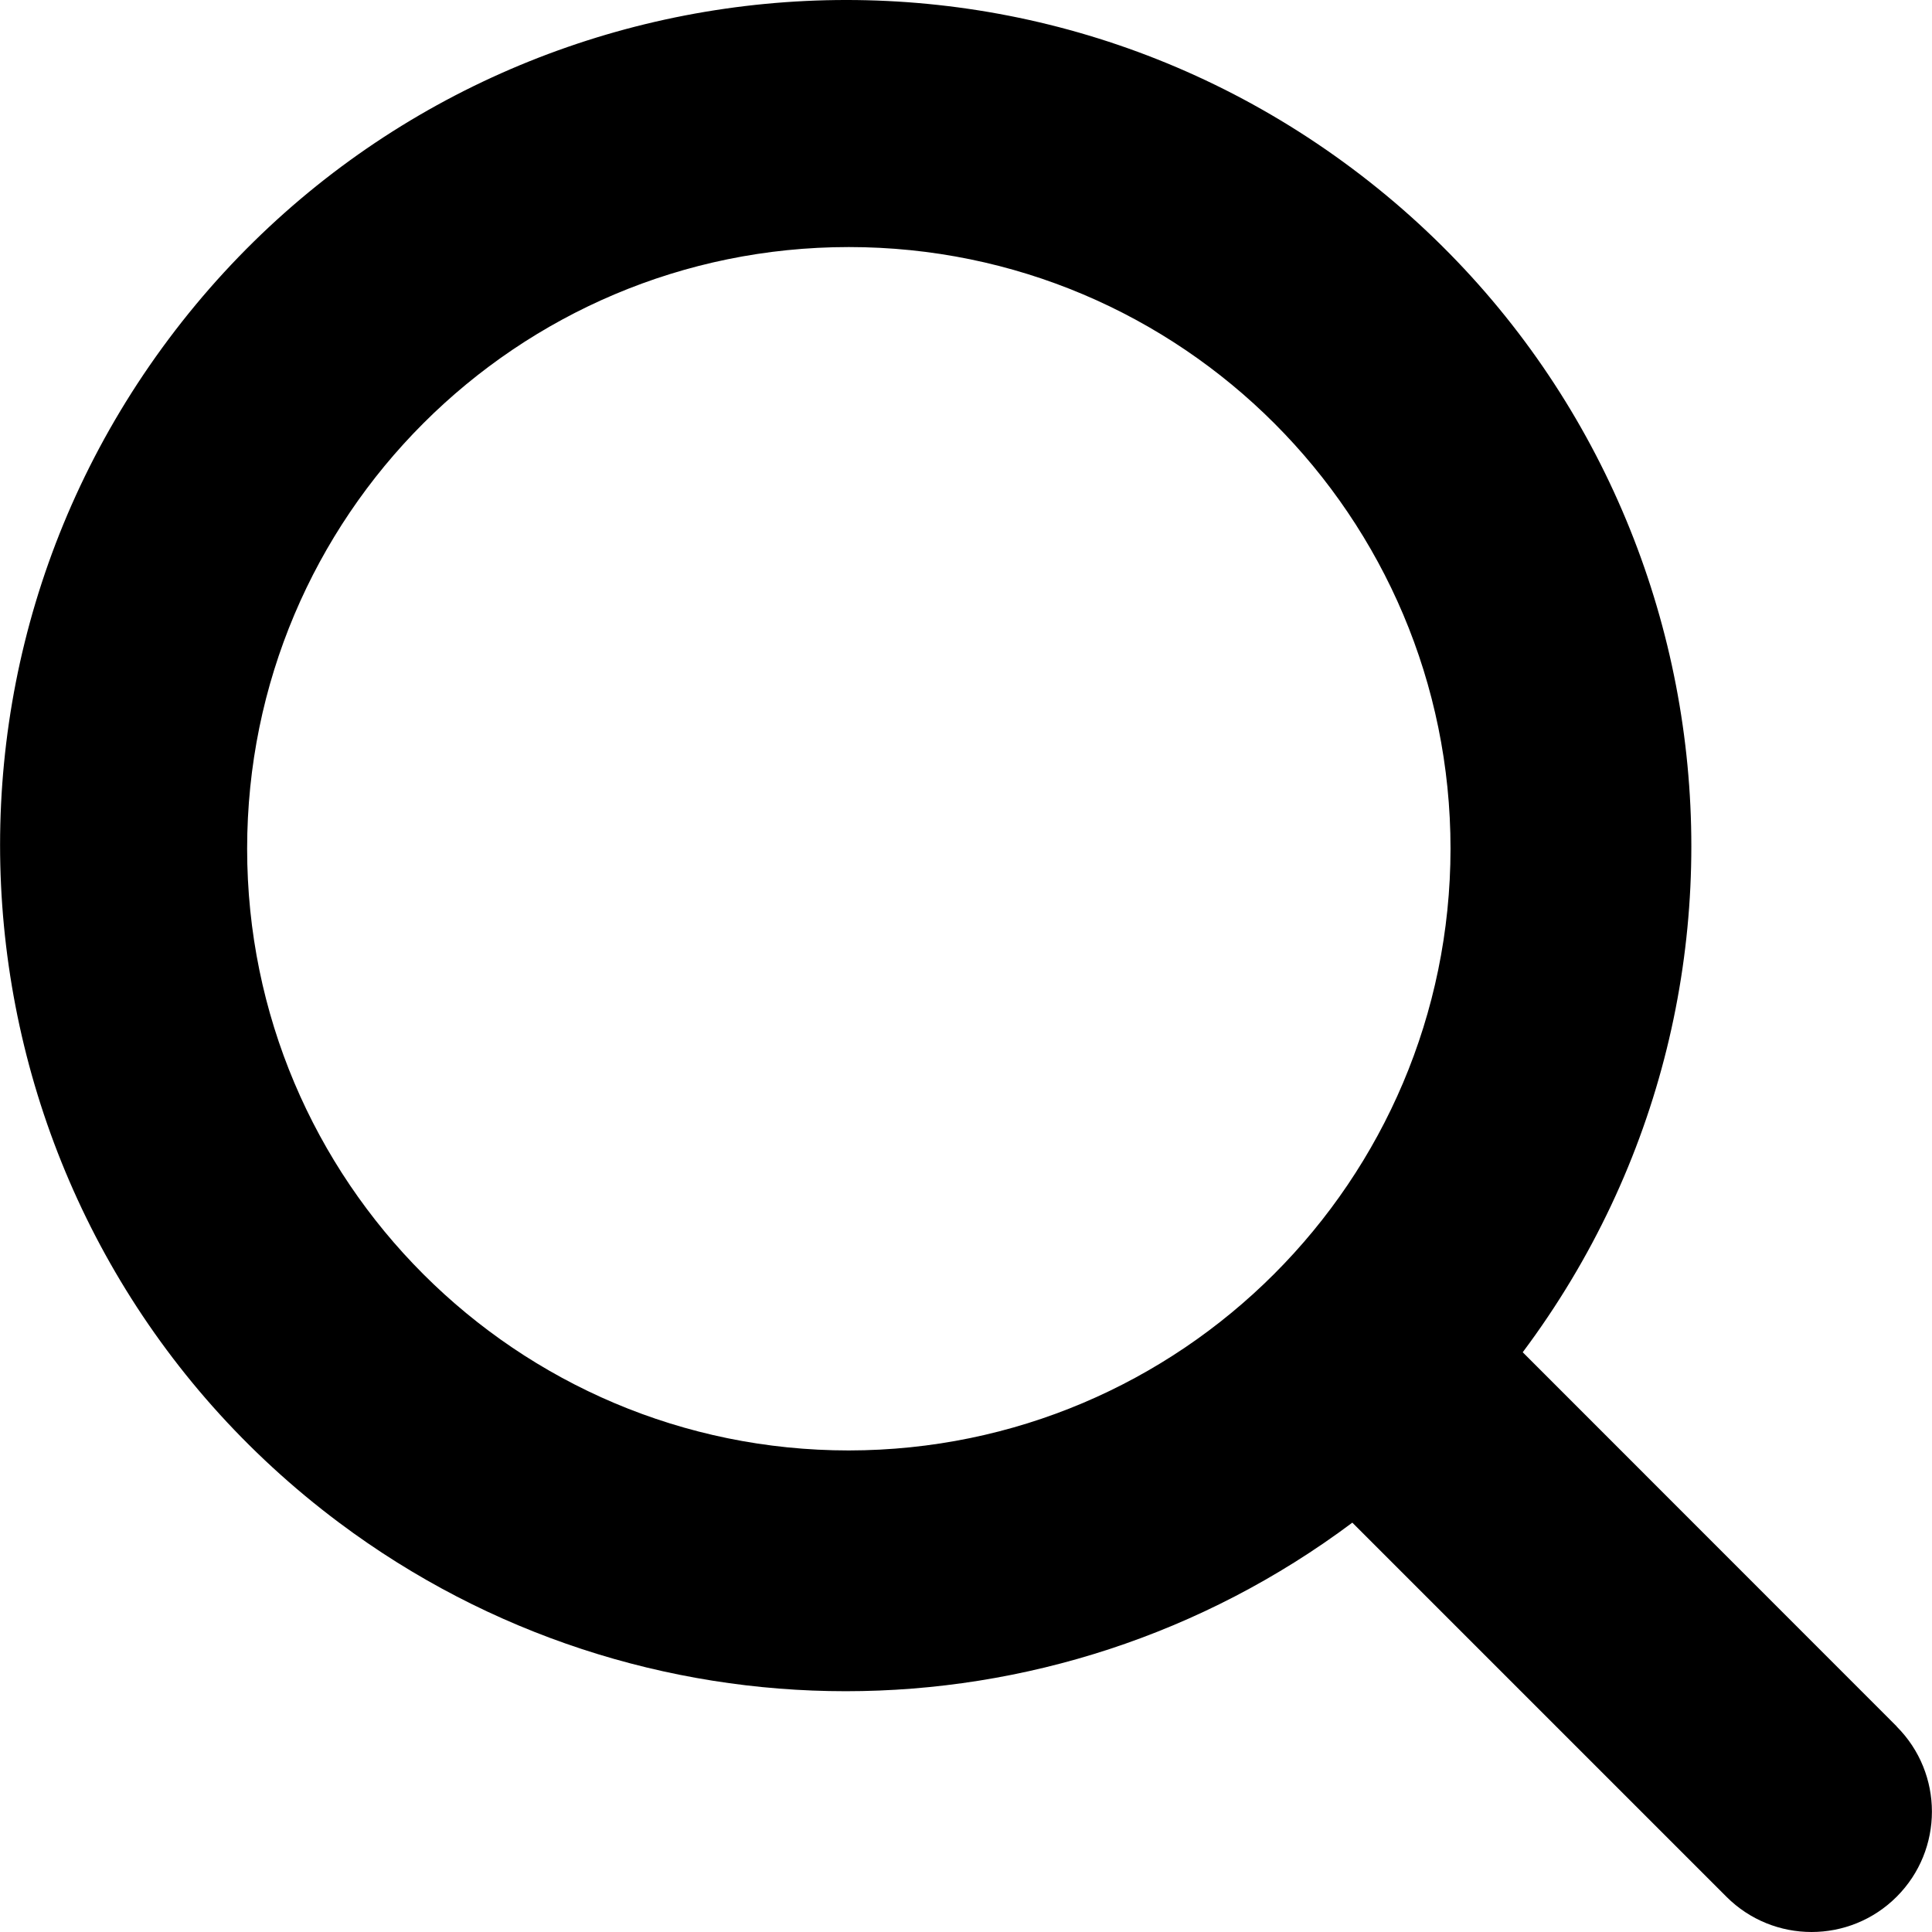
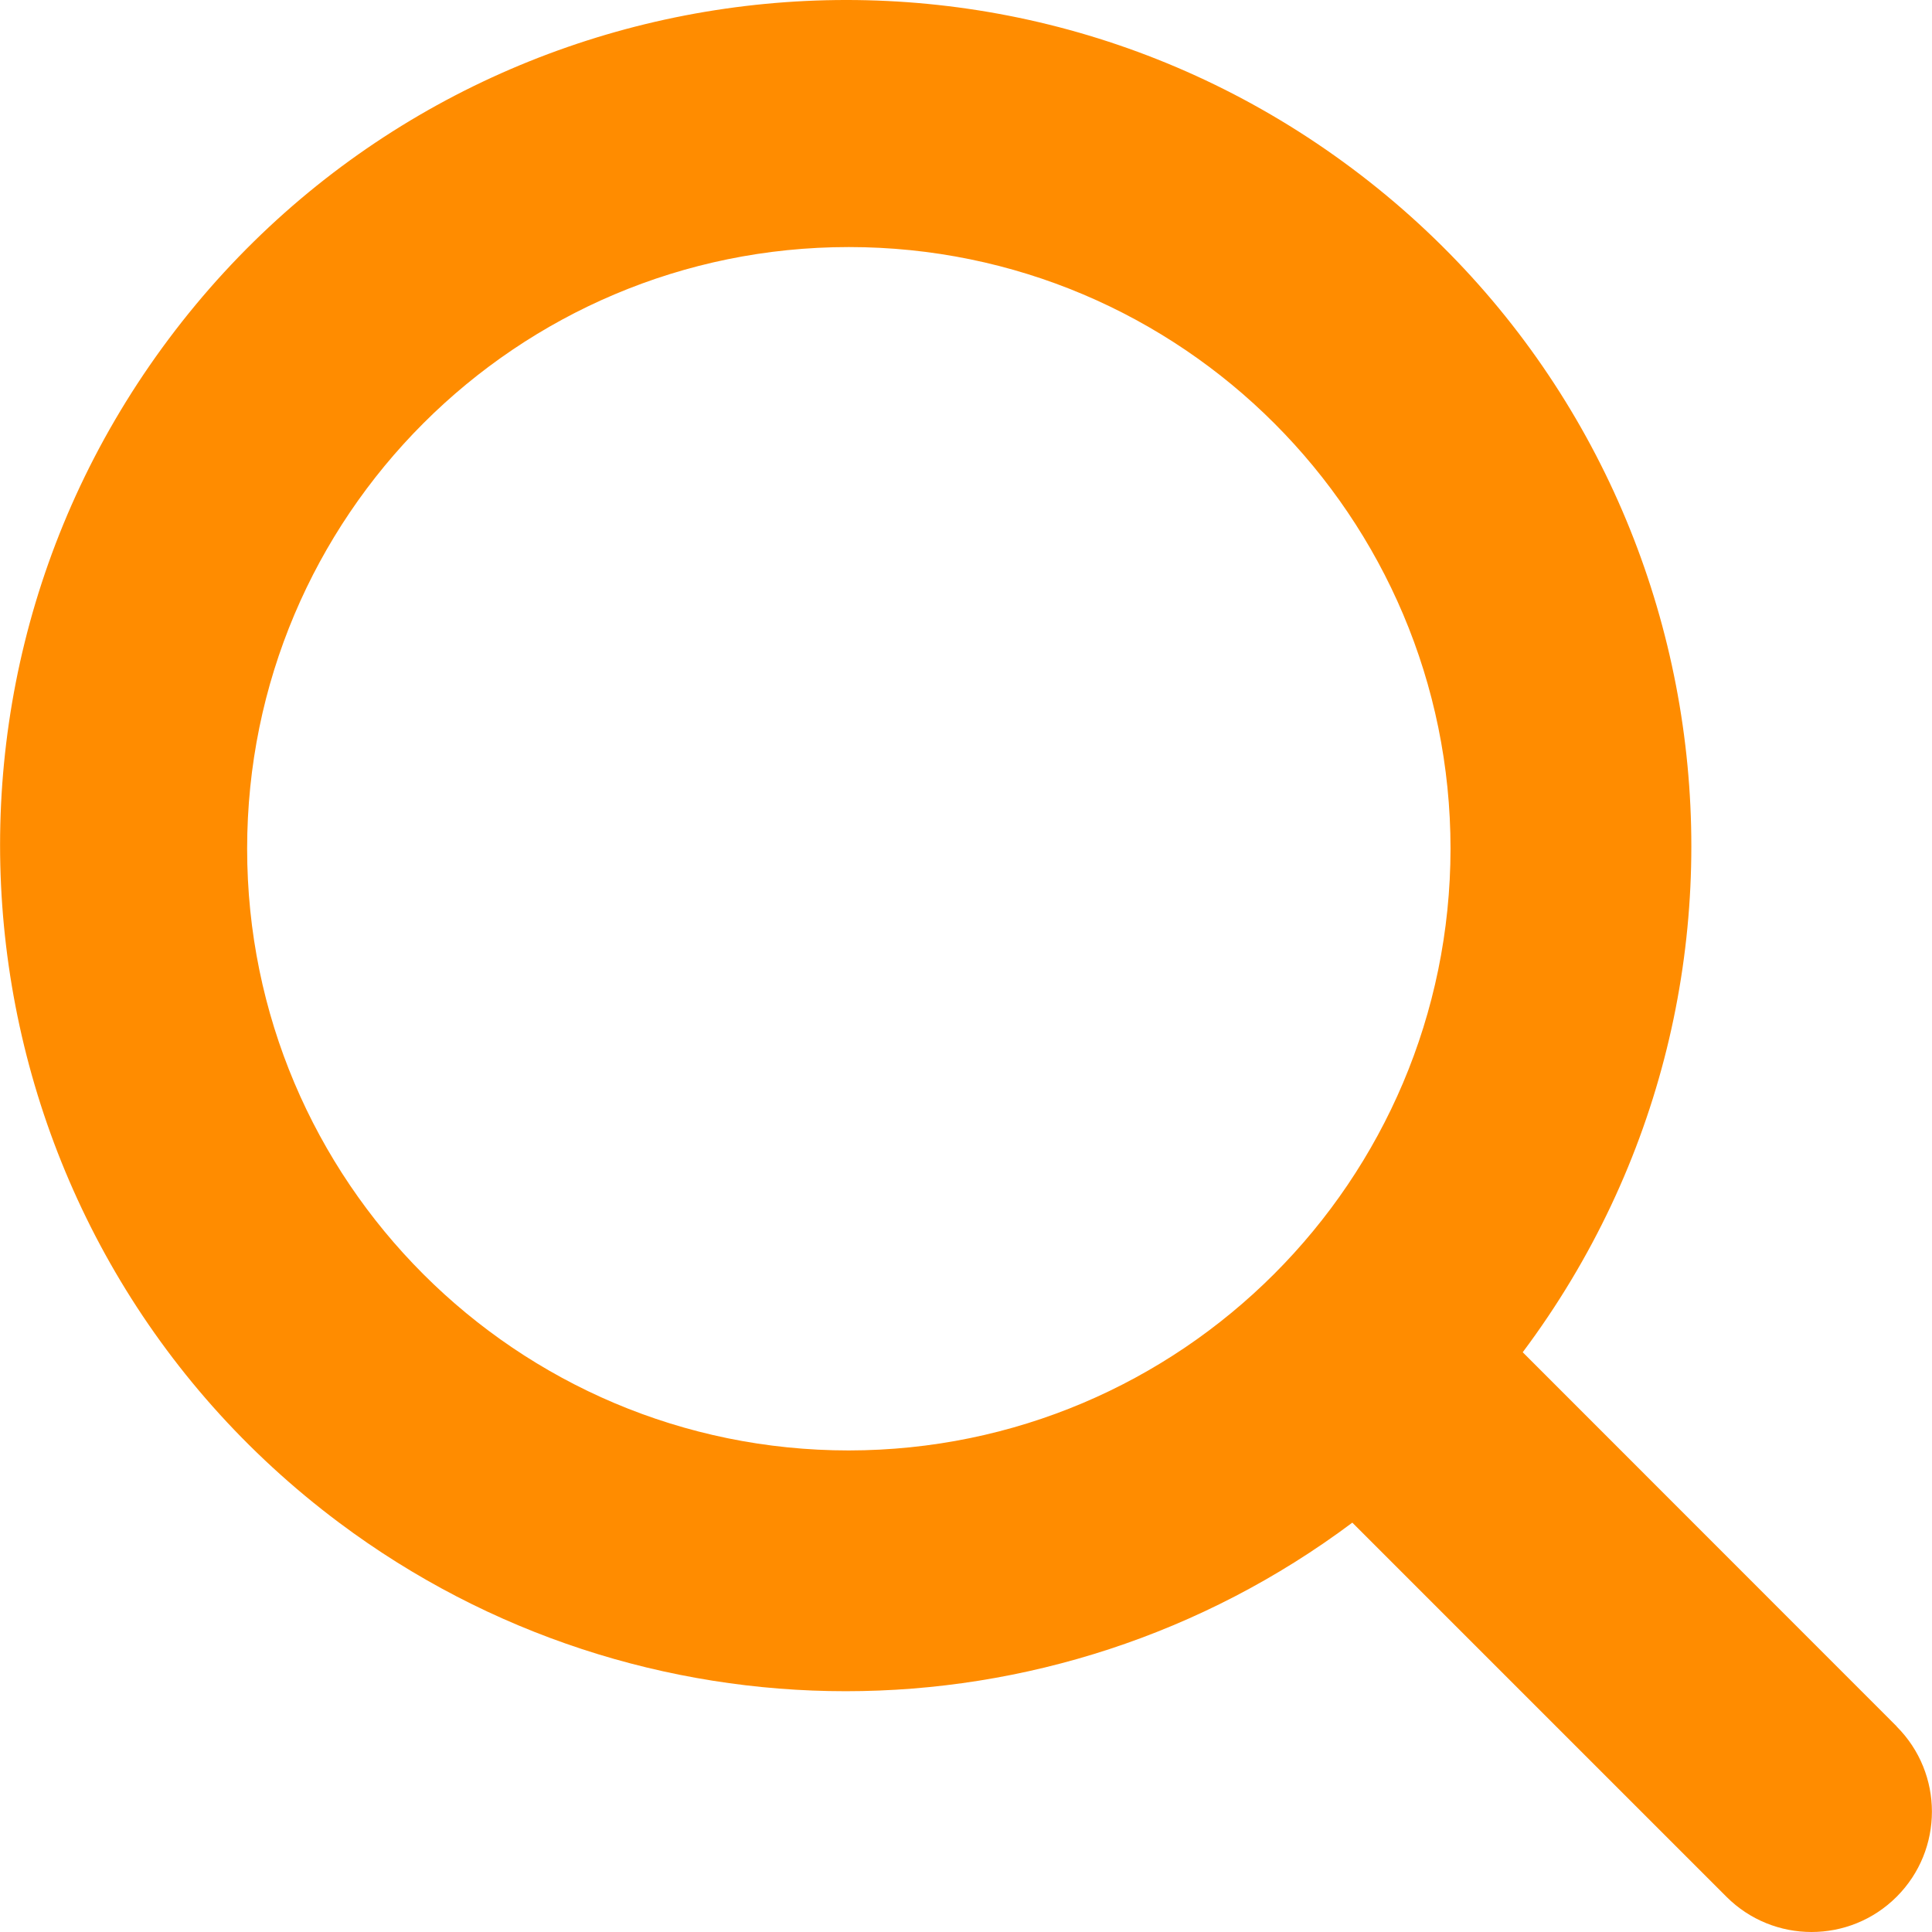
- <svg xmlns="http://www.w3.org/2000/svg" version="1.1" id="Capa_1" x="0px" y="0px" viewBox="0 0 513.749 513.749" style="enable-background:new 0 0 513.749 513.749;" xml:space="preserve" width="20" height="20">
+ <svg xmlns="http://www.w3.org/2000/svg" version="1.1" id="Capa_1" x="0px" y="0px" viewBox="0 0 513.749 513.749" style="enable-background:new 0 0 513.749 513.749;" xml:space="preserve" width="15" height="15" fill="#FF8C00">
  <g>
    <path d="M504.352,459.061l-99.435-99.477c74.402-99.427,54.115-240.344-45.312-314.746S119.261-9.277,44.859,90.15   S-9.256,330.494,90.171,404.896c79.868,59.766,189.565,59.766,269.434,0l99.477,99.477c12.501,12.501,32.769,12.501,45.269,0   c12.501-12.501,12.501-32.769,0-45.269L504.352,459.061z M225.717,385.696c-88.366,0-160-71.634-160-160s71.634-160,160-160   s160,71.634,160,160C385.623,314.022,314.044,385.602,225.717,385.696z" />
  </g>
</svg>
